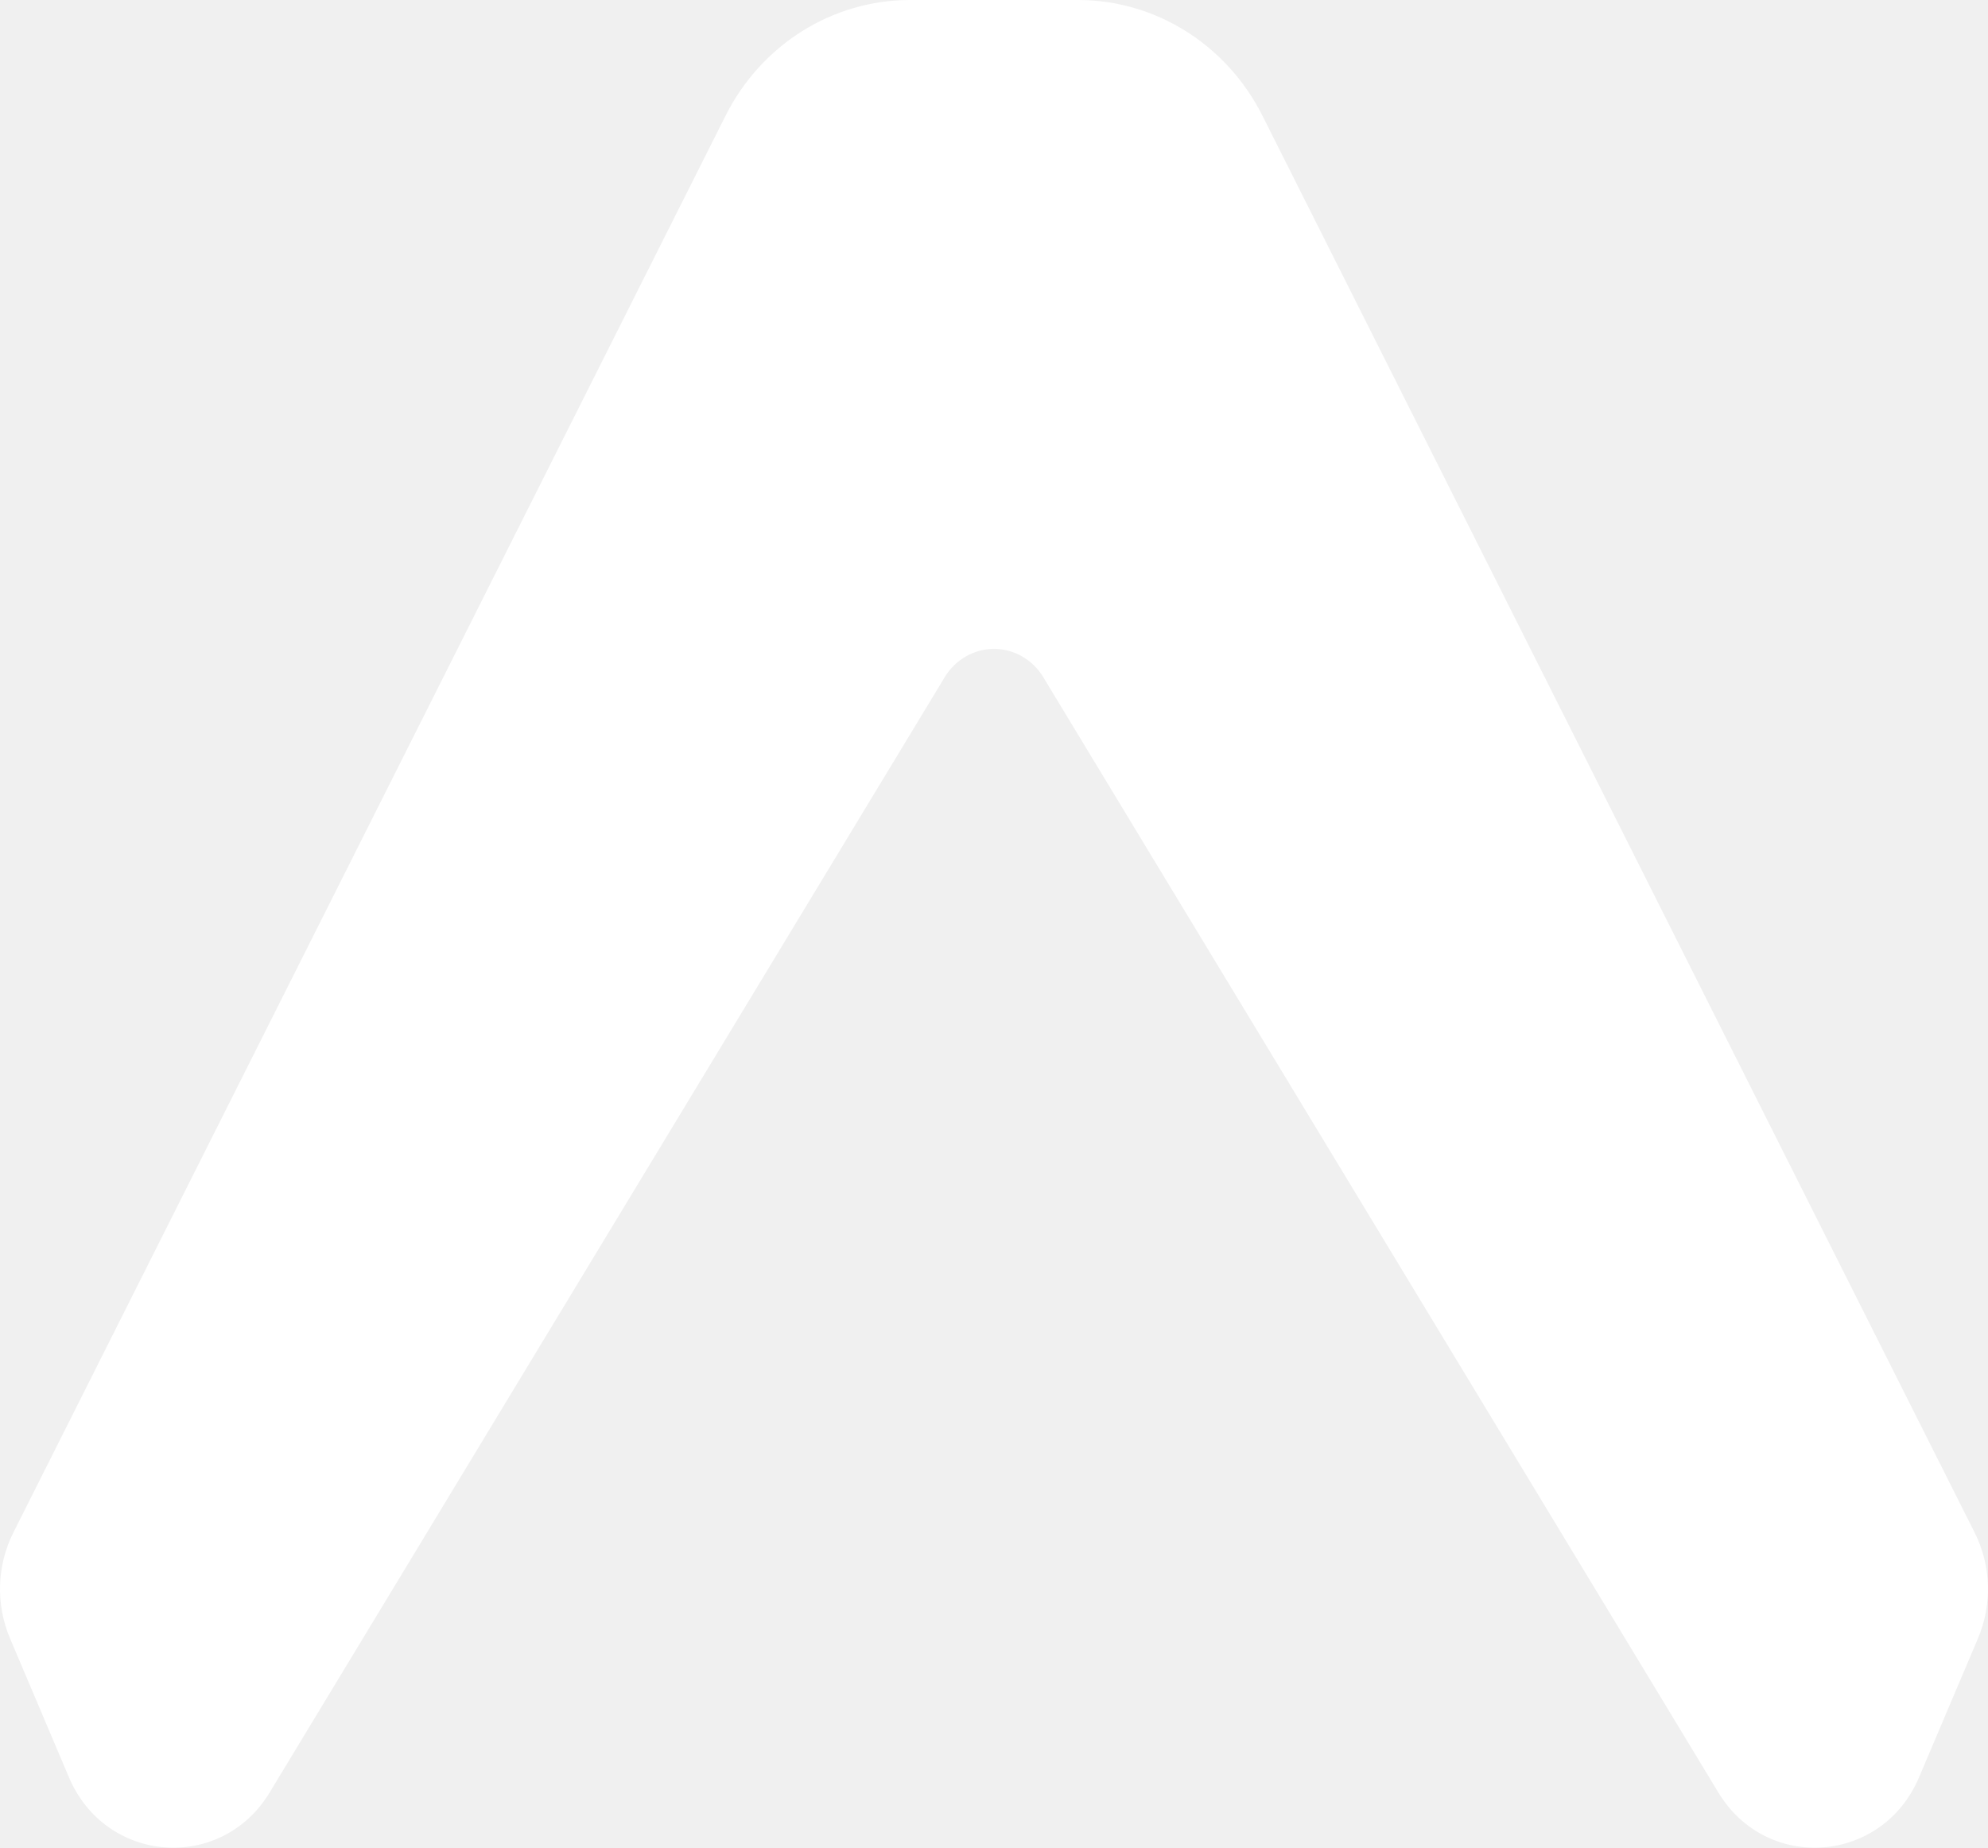
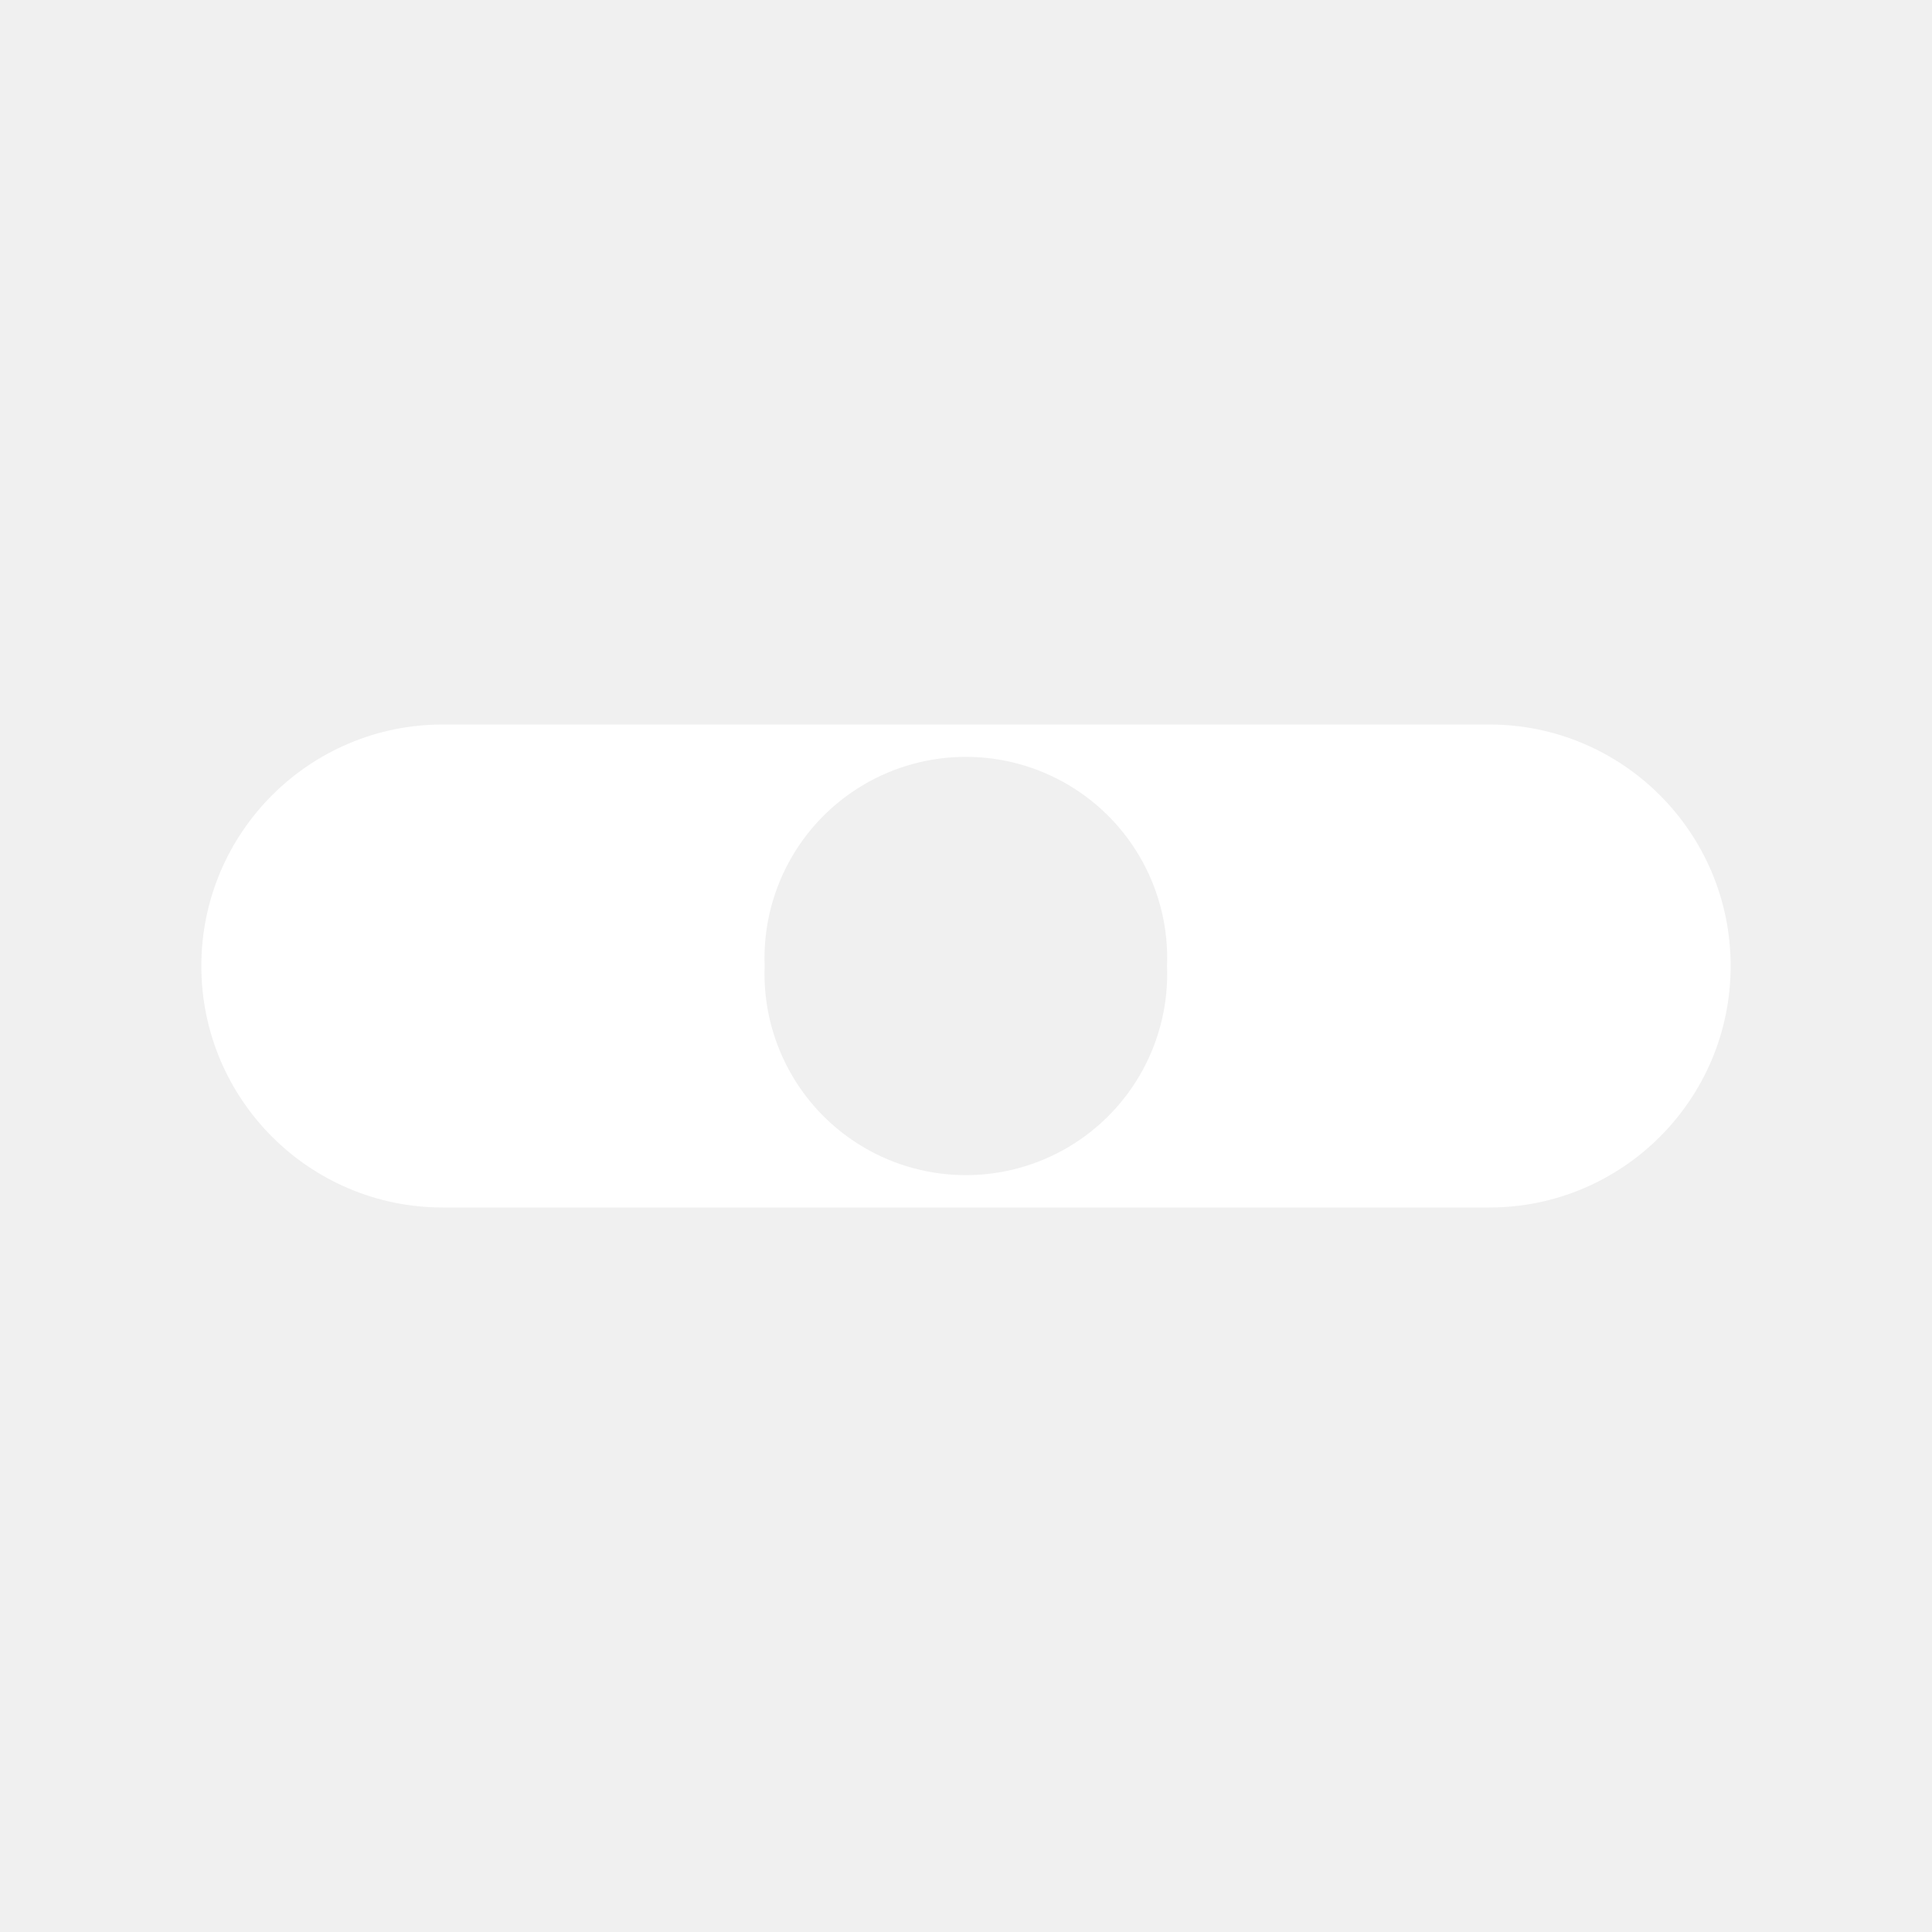
- <svg xmlns="http://www.w3.org/2000/svg" width="652" height="606" viewBox="0 0 652 606" fill="none">
-   <path d="M353.554 0H298.446C273.006 0 249.684 14.635 237.962 37.954L4.38 502.646C-1.043 513.435 -1.451 526.178 3.272 537.313L22.612 582.918C34.648 611.297 72.54 614.156 88.441 587.885L309.863 222.063C313.34 216.317 319.439 212.826 326 212.826C332.561 212.826 338.659 216.317 342.137 222.063L563.559 587.885C579.46 614.156 617.352 611.297 629.388 582.918L648.728 537.313C653.451 526.178 653.043 513.435 647.62 502.646L414.038 37.954C402.316 14.635 378.994 0 353.554 0Z" fill="white" />
+ <svg xmlns="http://www.w3.org/2000/svg" width="640" height="640" viewBox="0 0 640 640" fill="none">
+   <path fill-rule="evenodd" fill="white" d="M146.7 240 H493.3 A80 80 0 0 1 573.3 320 A80 80 0 0 1 493.3 400 H146.7 A80 80 0 0 1 66.7 320 A80 80 0 0 1 146.7 240 Z      M320 320 m -66.7,0 a 66.7,66.7 0 1,0 133.3,0 a 66.7,66.7 0 1,0 -133.3,0 Z" />
</svg>
